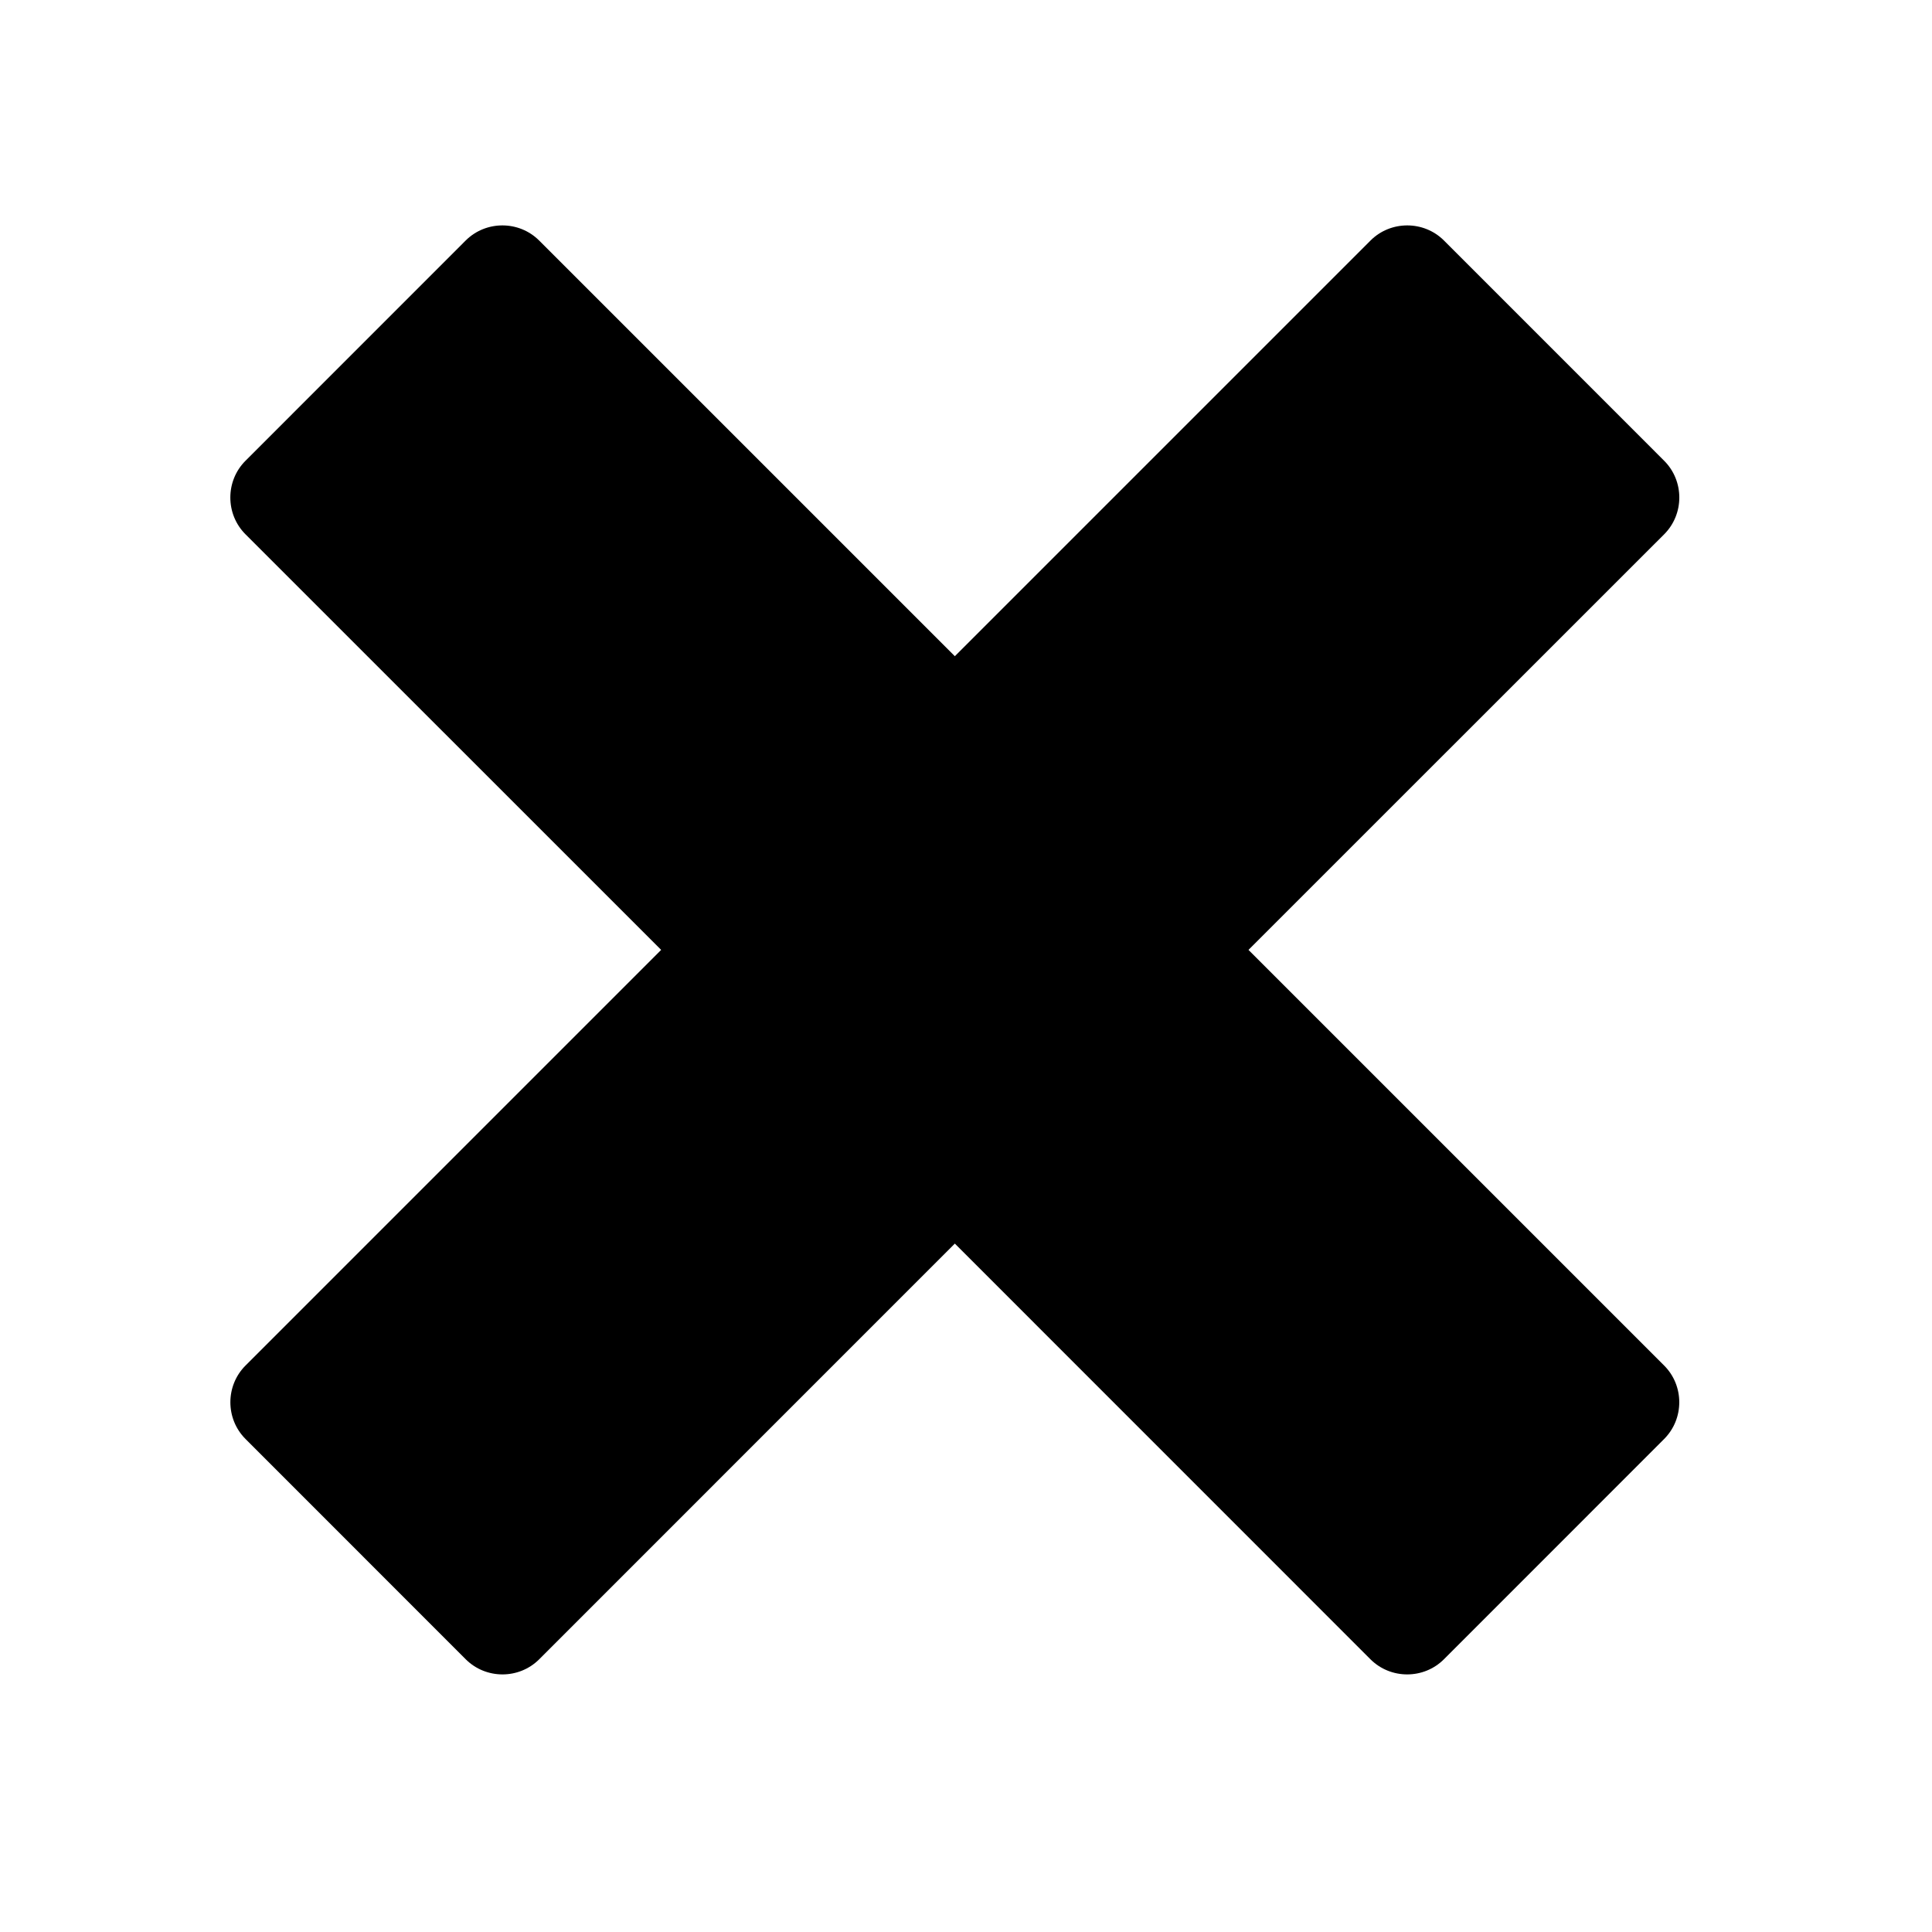
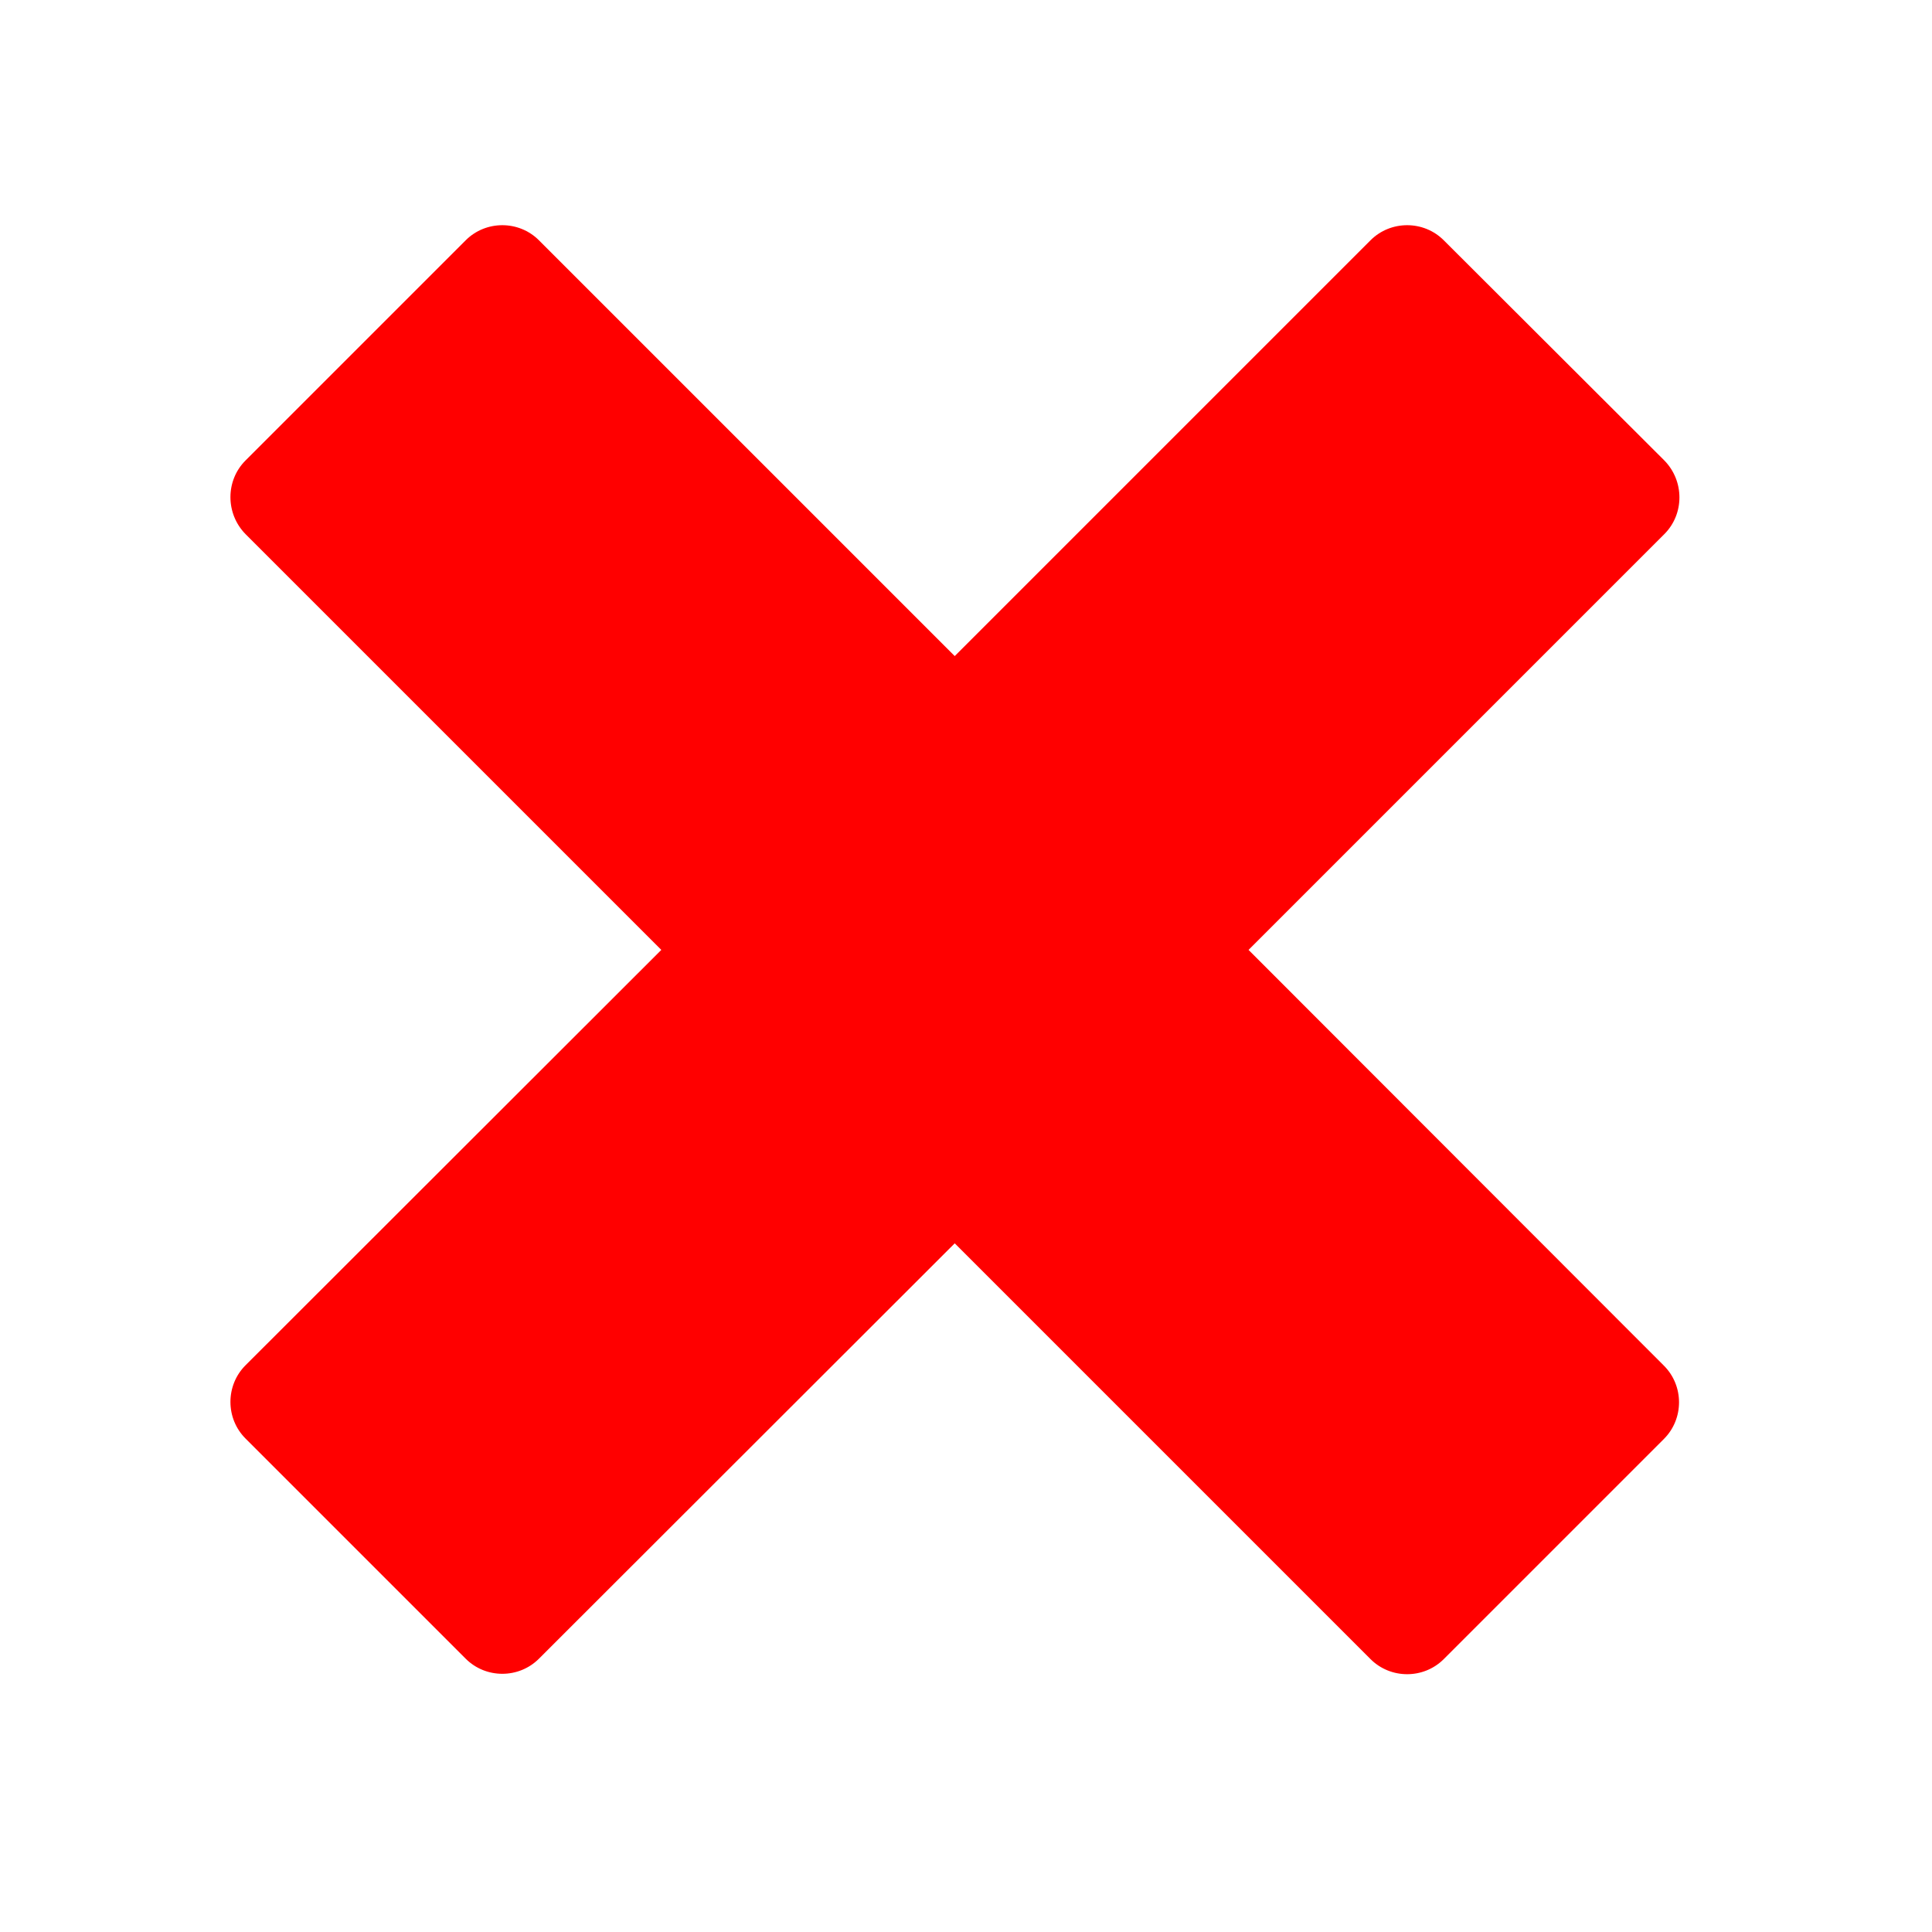
- <svg xmlns="http://www.w3.org/2000/svg" version="1.1" baseProfile="tiny" x="0px" y="0px" width="480px" height="480px" viewBox="0 0 480 480" xml:space="preserve">
+ <svg xmlns="http://www.w3.org/2000/svg" version="1.1" id="Ebene_1" x="0px" y="0px" viewBox="-180 58.3 480 480" style="enable-background:new -180 58.3 480 480;" xml:space="preserve">
+   <style type="text/css">
+ 	.st0{fill:#FF0000;}
+ </style>
  <g id="cross">
-     <path d="M310.182,235.995l103.285-103.259c5.006-5.018,5.006-13.237,0-18.251l-54.721-54.733c-5.014-5-13.229-5-18.24,0   l-103.281,103.28L133.944,59.752c-5.018-5-13.229-5-18.246,0l-54.717,54.733c-5.008,5.014-5.008,13.233,0,18.251l103.281,103.259   L60.999,339.263c-5.018,5.014-5.018,13.232,0,18.25l54.717,54.738c5.018,5.001,13.229,5.001,18.242,0l103.268-103.285   l103.264,103.285c5.018,5.001,13.229,5.001,18.24,0l54.721-54.738c5.014-5.018,5.014-13.236,0-18.25L310.182,235.995z" />
+     <path class="st0" d="M130.2,294.3L233.5,191c5-5,5-13.2,0-18.3L178.7,118c-5-5-13.2-5-18.2,0L57.2,221.3L-46.1,118   c-5-5-13.2-5-18.2,0l-54.7,54.7c-5,5-5,13.2,0,18.3l103.3,103.3L-119,397.5c-5,5-5,13.2,0,18.2l54.7,54.7c5,5,13.2,5,18.2,0   L57.2,367.2l103.3,103.3c5,5,13.2,5,18.2,0l54.7-54.7c5-5,5-13.2,0-18.2L130.2,294.3z" />
  </g>
</svg>
